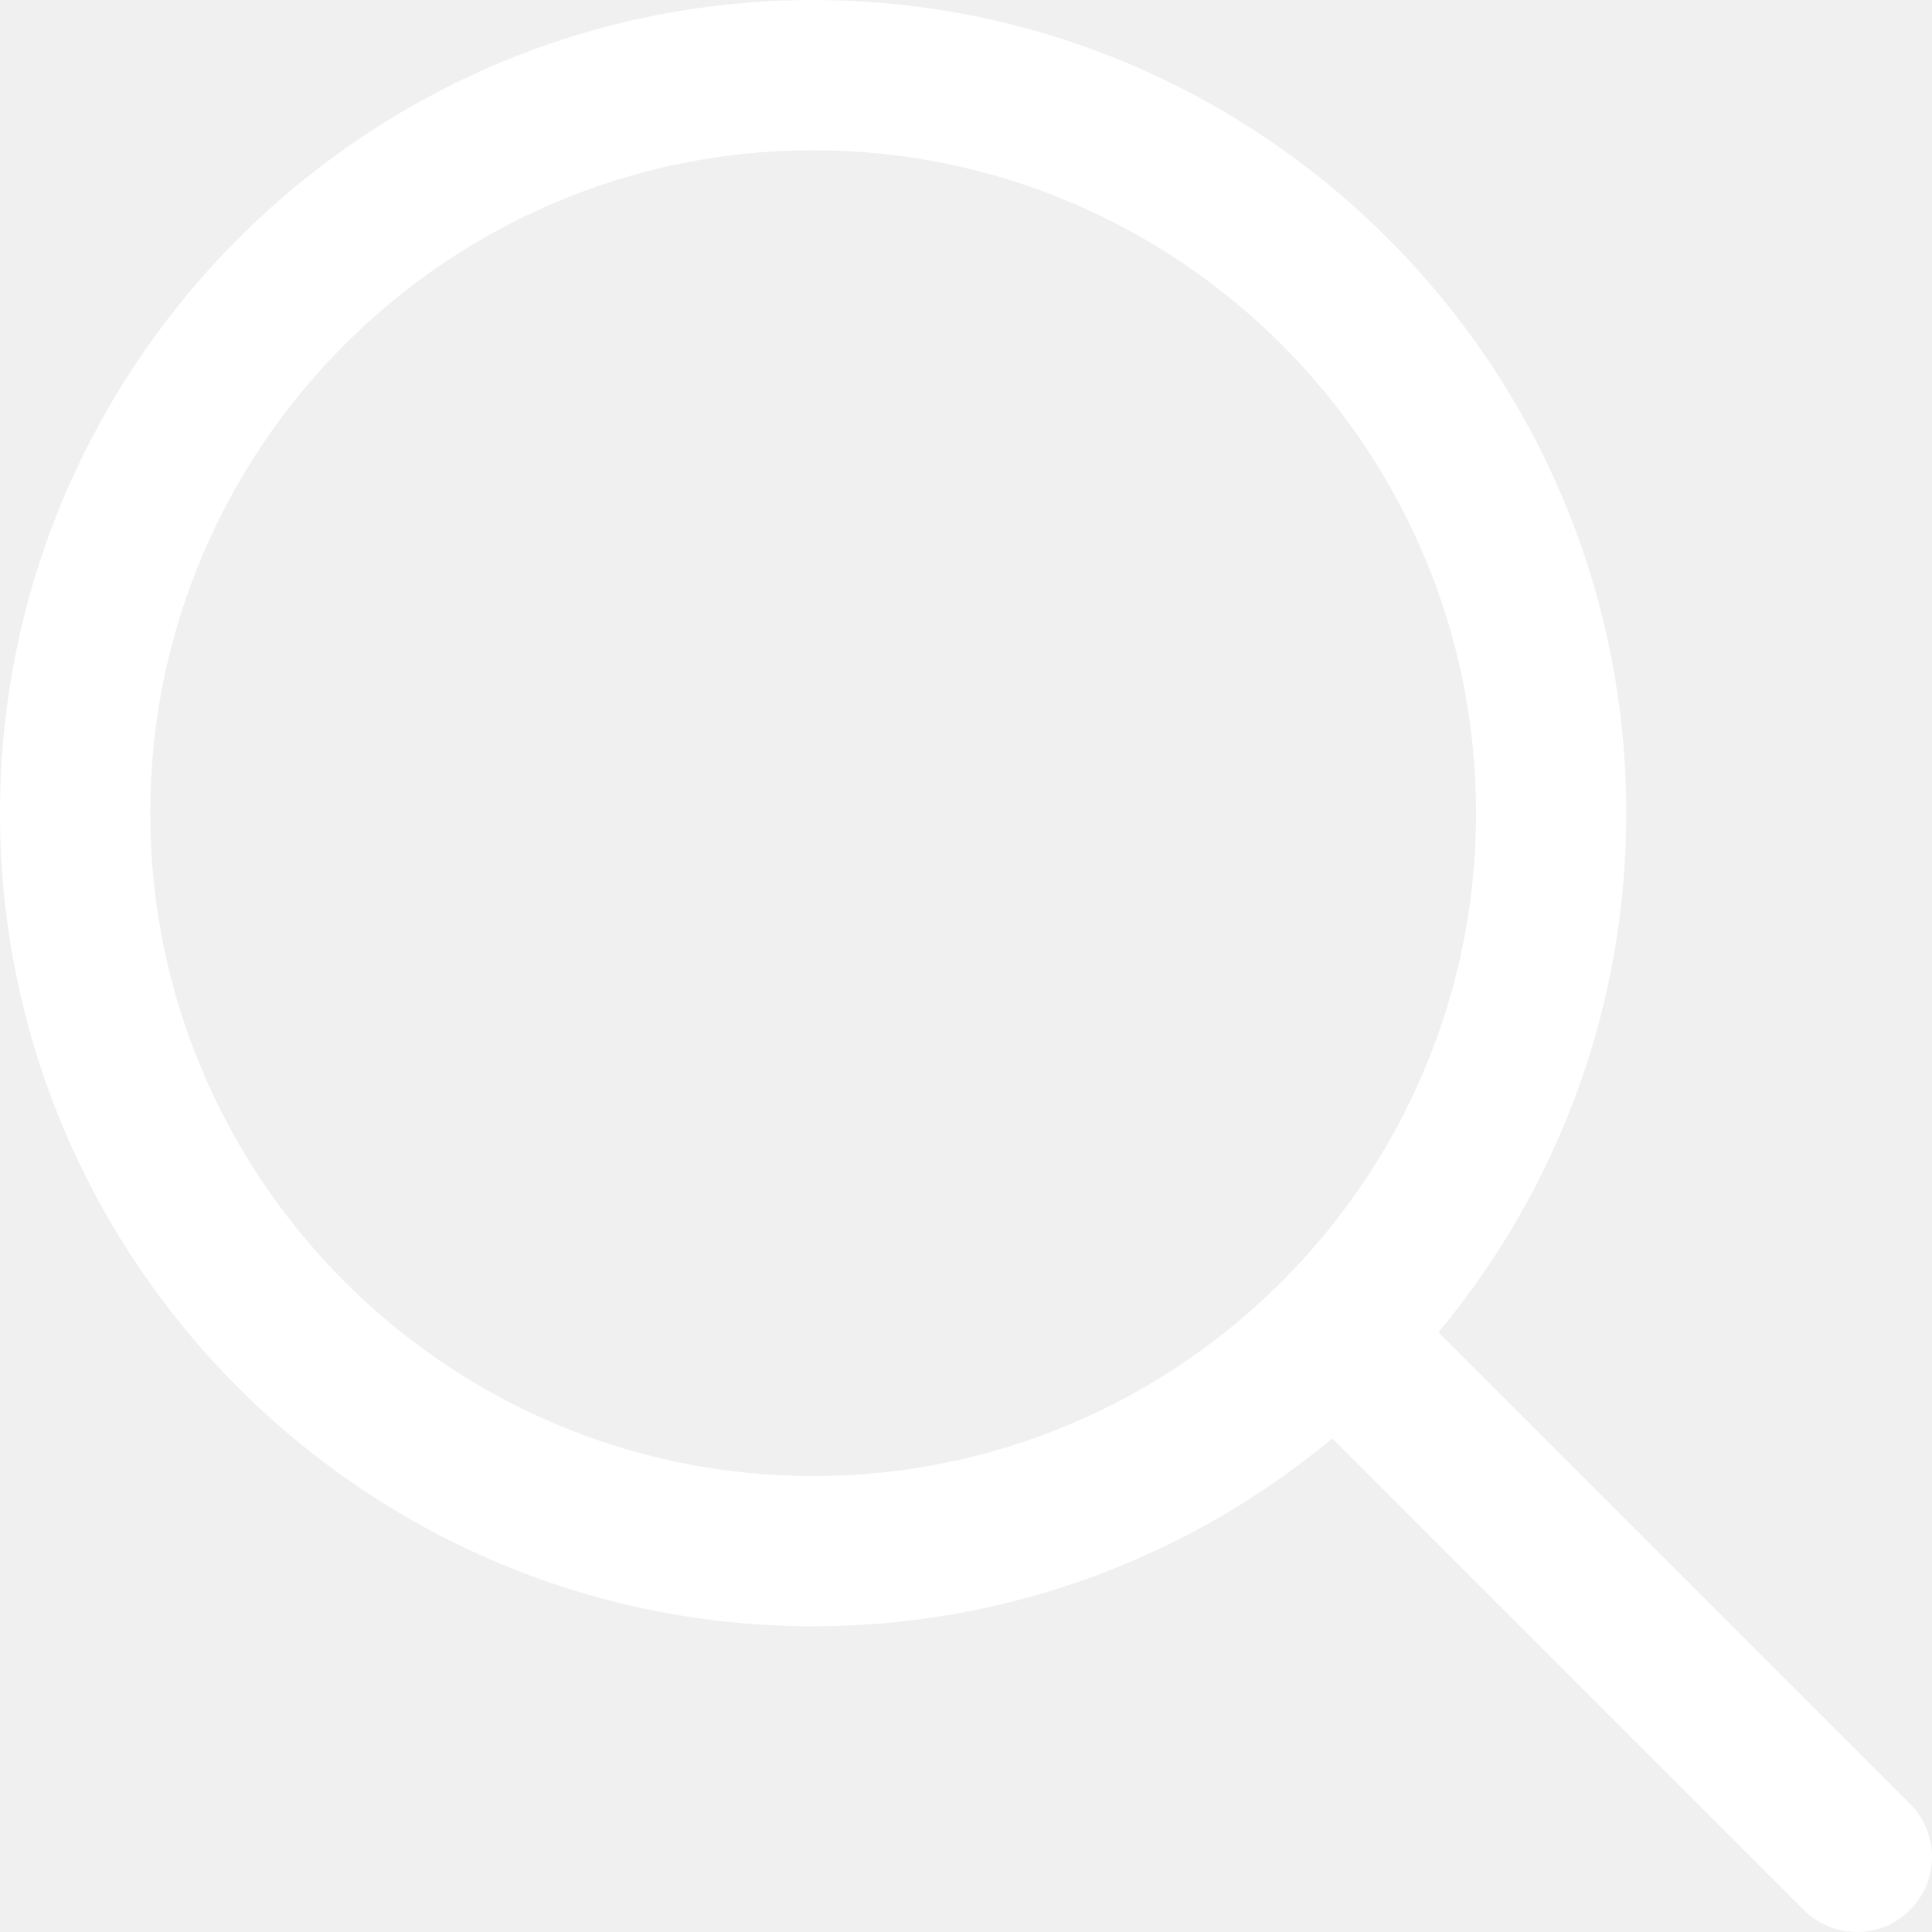
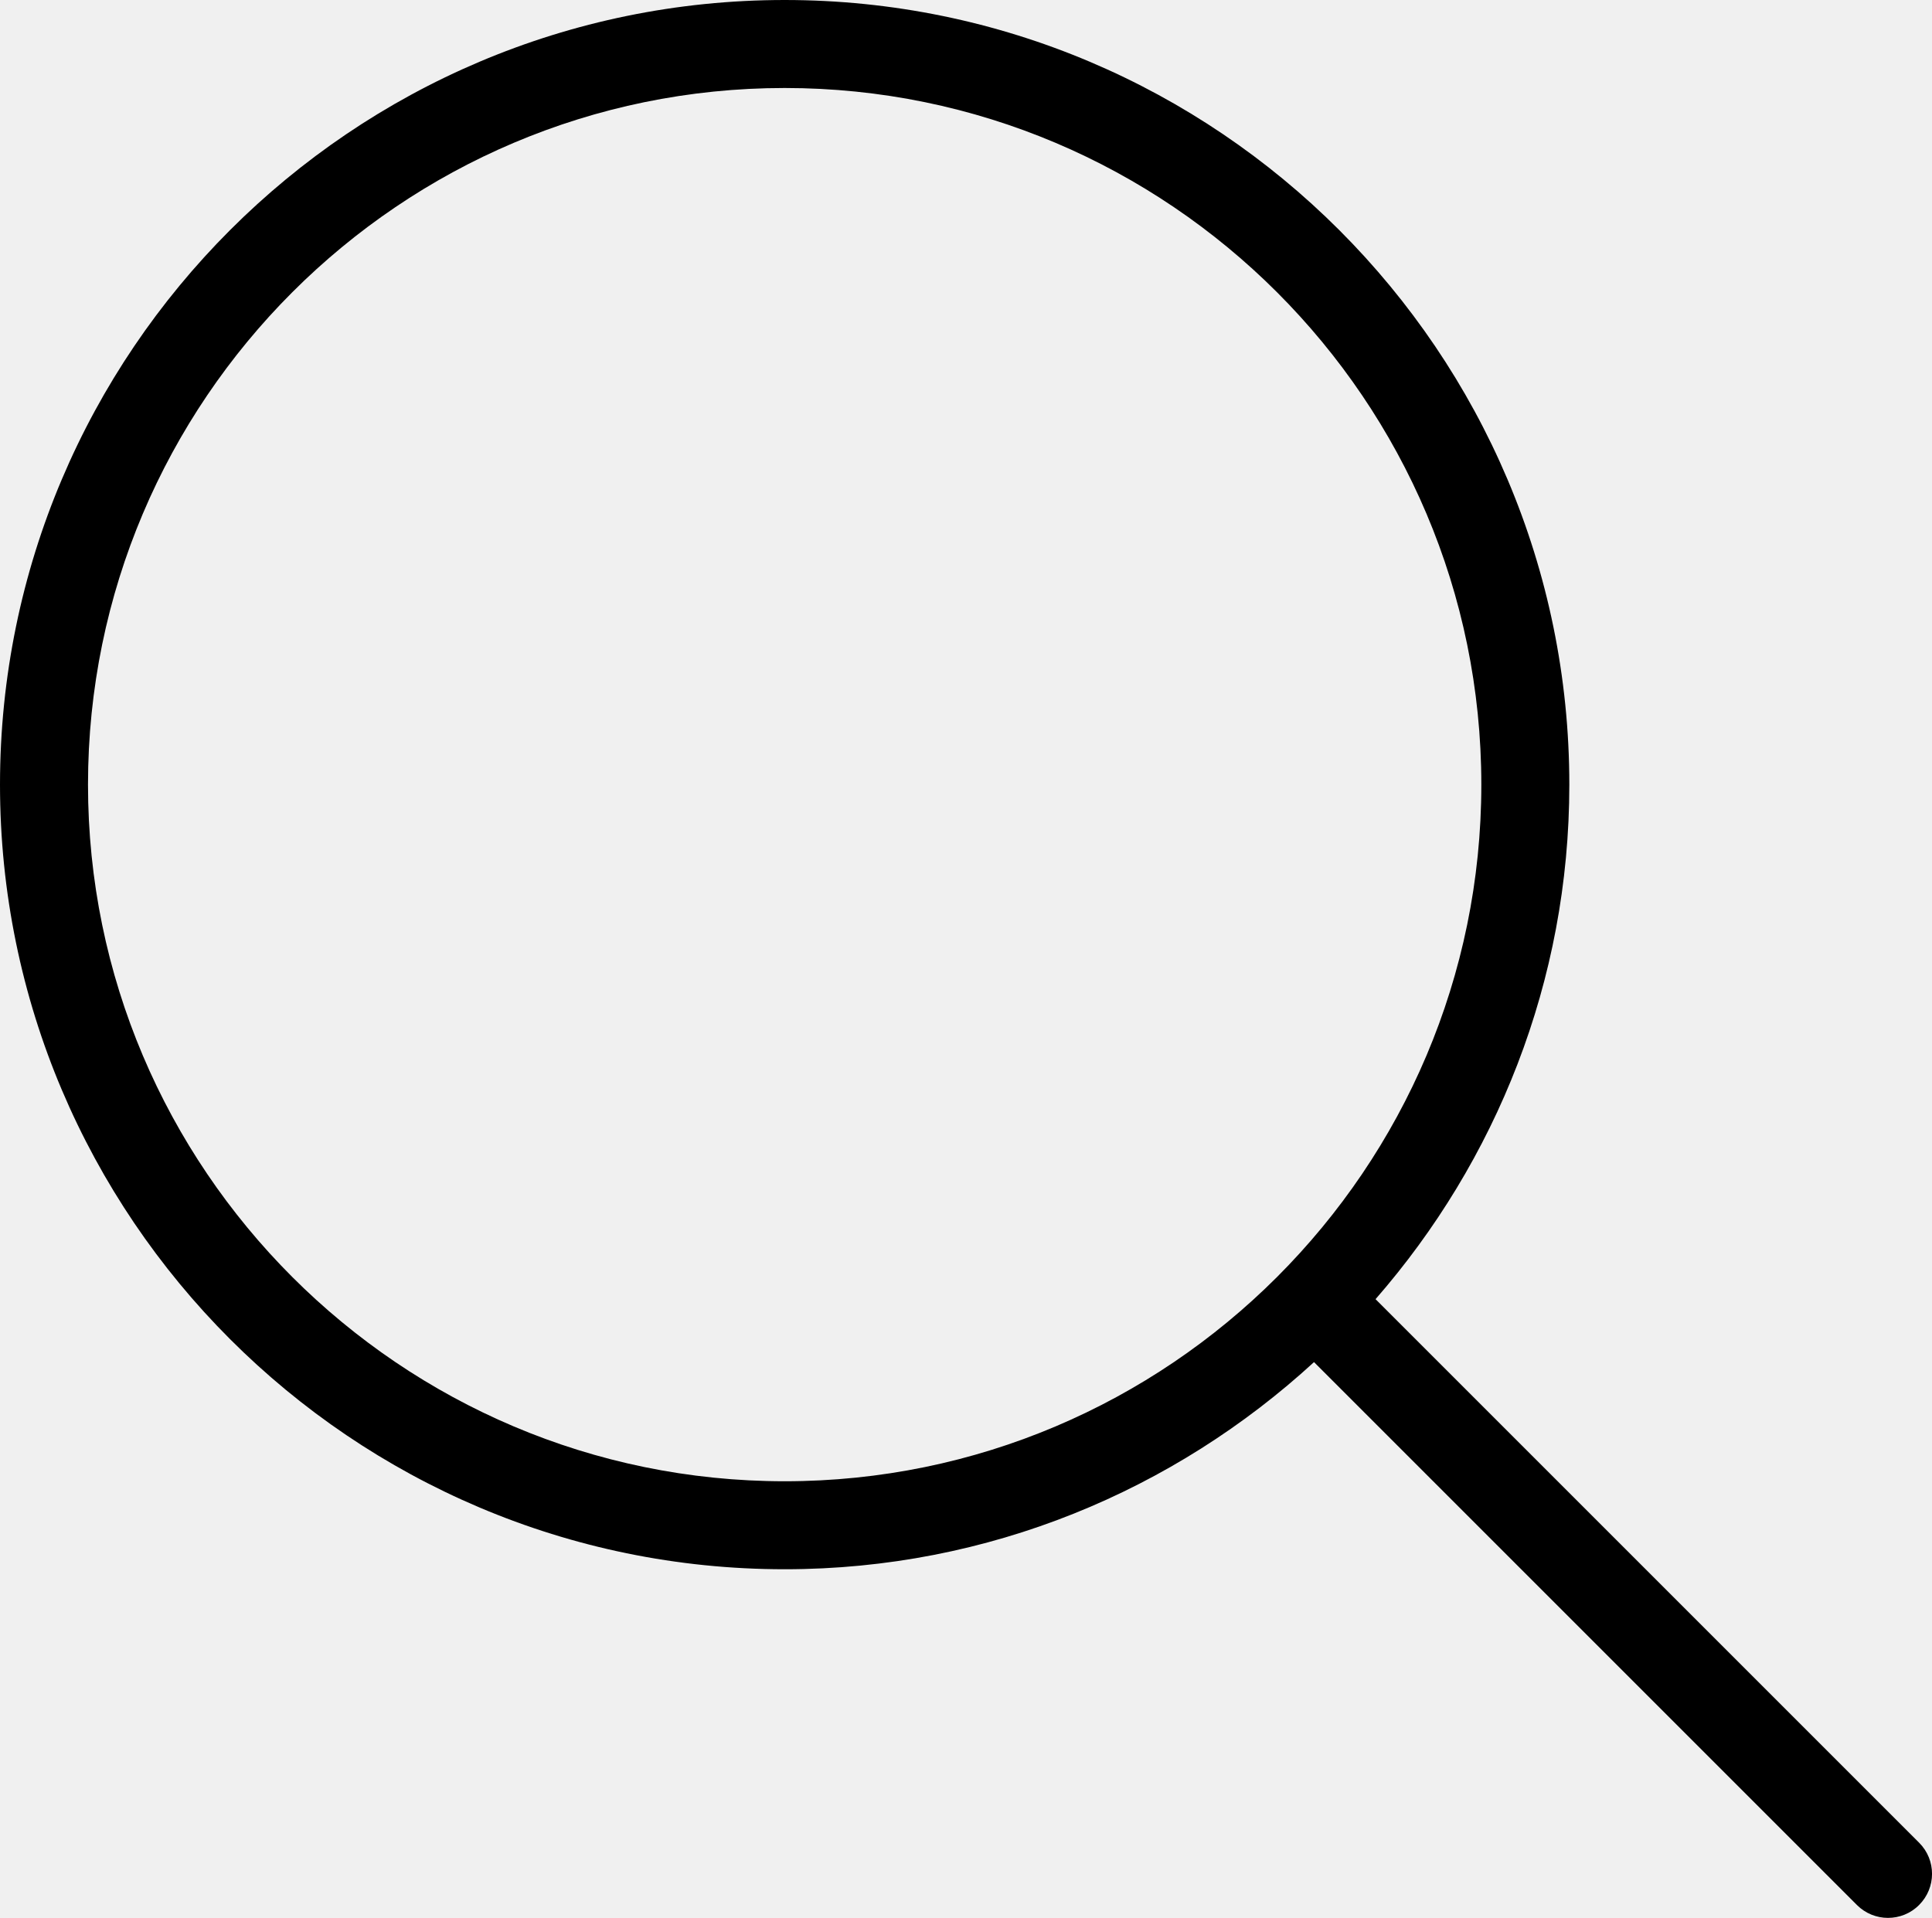
- <svg xmlns="http://www.w3.org/2000/svg" version="1.1" id="Capa_1" x="0px" y="0px" viewBox="0 0 192.906 192.906" style="enable-background:new 0 0 192.906 192.906;" xml:space="preserve">
-   <defs id="defs4546" />
-   <g id="g4511" style="fill:#ffffff;fill-opacity:1">
-     <path d="M190.709,180.102l-47.08-47.076c11.702-14.072,18.752-32.142,18.752-51.831c0-44.77-36.421-81.193-81.188-81.193   C36.423,0.001,0,36.424,0,81.194c0,44.767,36.423,81.188,81.193,81.188c19.688,0,37.758-7.049,51.829-18.75l47.081,47.077   c1.464,1.464,3.384,2.196,5.303,2.196c1.919,0,3.839-0.732,5.304-2.197C193.639,187.779,193.639,183.031,190.709,180.102z    M15,81.194c0-36.499,29.694-66.193,66.193-66.193c36.496,0,66.188,29.694,66.188,66.193c0,36.496-29.691,66.188-66.188,66.188   C44.694,147.382,15,117.69,15,81.194z" id="path4507" style="fill:#ffffff;fill-opacity:1" />
-   </g>
-   <g id="g4513">
- </g>
-   <g id="g4515">
- </g>
-   <g id="g4517">
- </g>
-   <g id="g4519">
- </g>
-   <g id="g4521">
- </g>
-   <g id="g4523">
- </g>
-   <g id="g4525">
- </g>
-   <g id="g4527">
- </g>
-   <g id="g4529">
- </g>
-   <g id="g4531">
- </g>
-   <g id="g4533">
- </g>
-   <g id="g4535">
- </g>
-   <g id="g4537">
- </g>
-   <g id="g4539">
- </g>
-   <g id="g4541">
- </g>
+ <svg xmlns="http://www.w3.org/2000/svg" version="1.0" id="Layer_1" x="0px" y="0px" width="32.932px" height="32.692px" viewBox="0 0 32.932 32.692" enable-background="new 0 0 32.932 32.692" xml:space="preserve">
+   <path d="M32.713,31.412l-9.266-9.266c2.051-2.351,3.303-5.414,3.303-8.771C26.75,6,20.75,0,13.375,0S0,6,0,13.375  C0,20.75,6,26.75,13.375,26.75c3.479,0,6.643-1.346,9.023-3.531l9.254,9.254c0.146,0.146,0.338,0.22,0.529,0.22  c0.193,0,0.385-0.073,0.531-0.22C33.006,32.179,33.006,31.705,32.713,31.412z M1.5,13.375C1.5,6.827,6.827,1.5,13.375,1.5  c6.547,0,11.875,5.327,11.875,11.875c0,6.549-5.328,11.875-11.875,11.875C6.827,25.25,1.5,19.923,1.5,13.375z" />
</svg>
